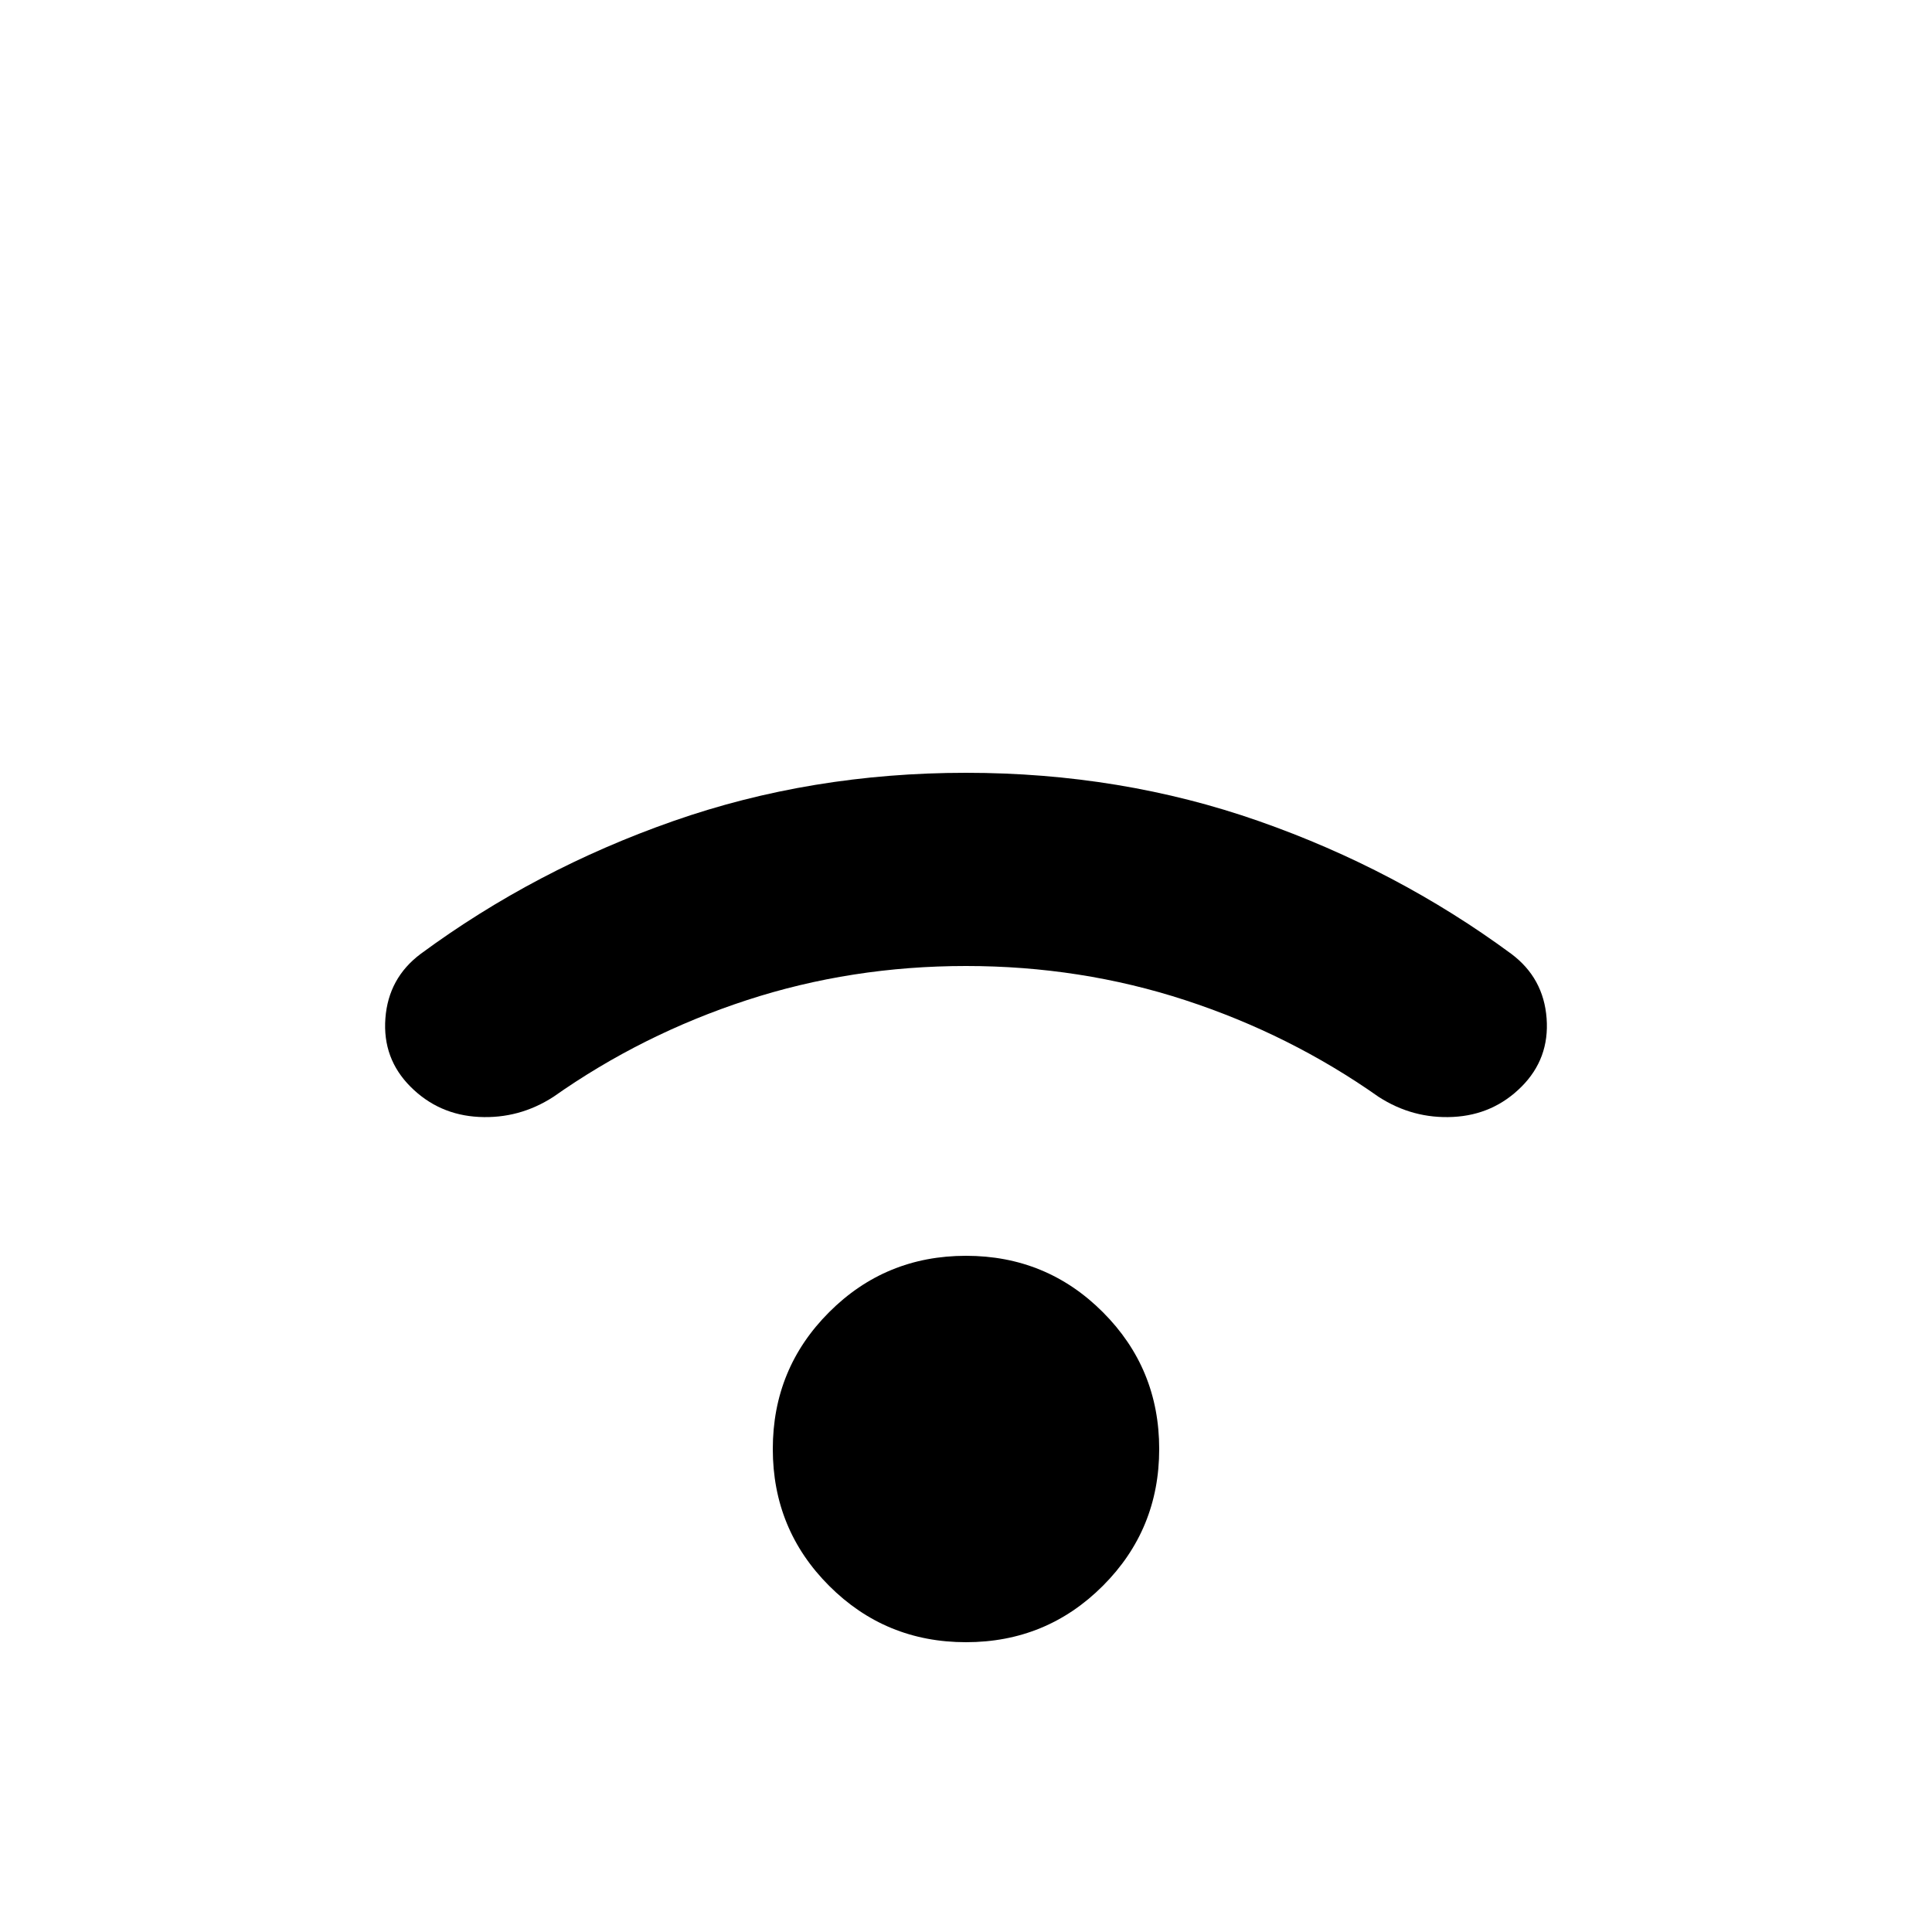
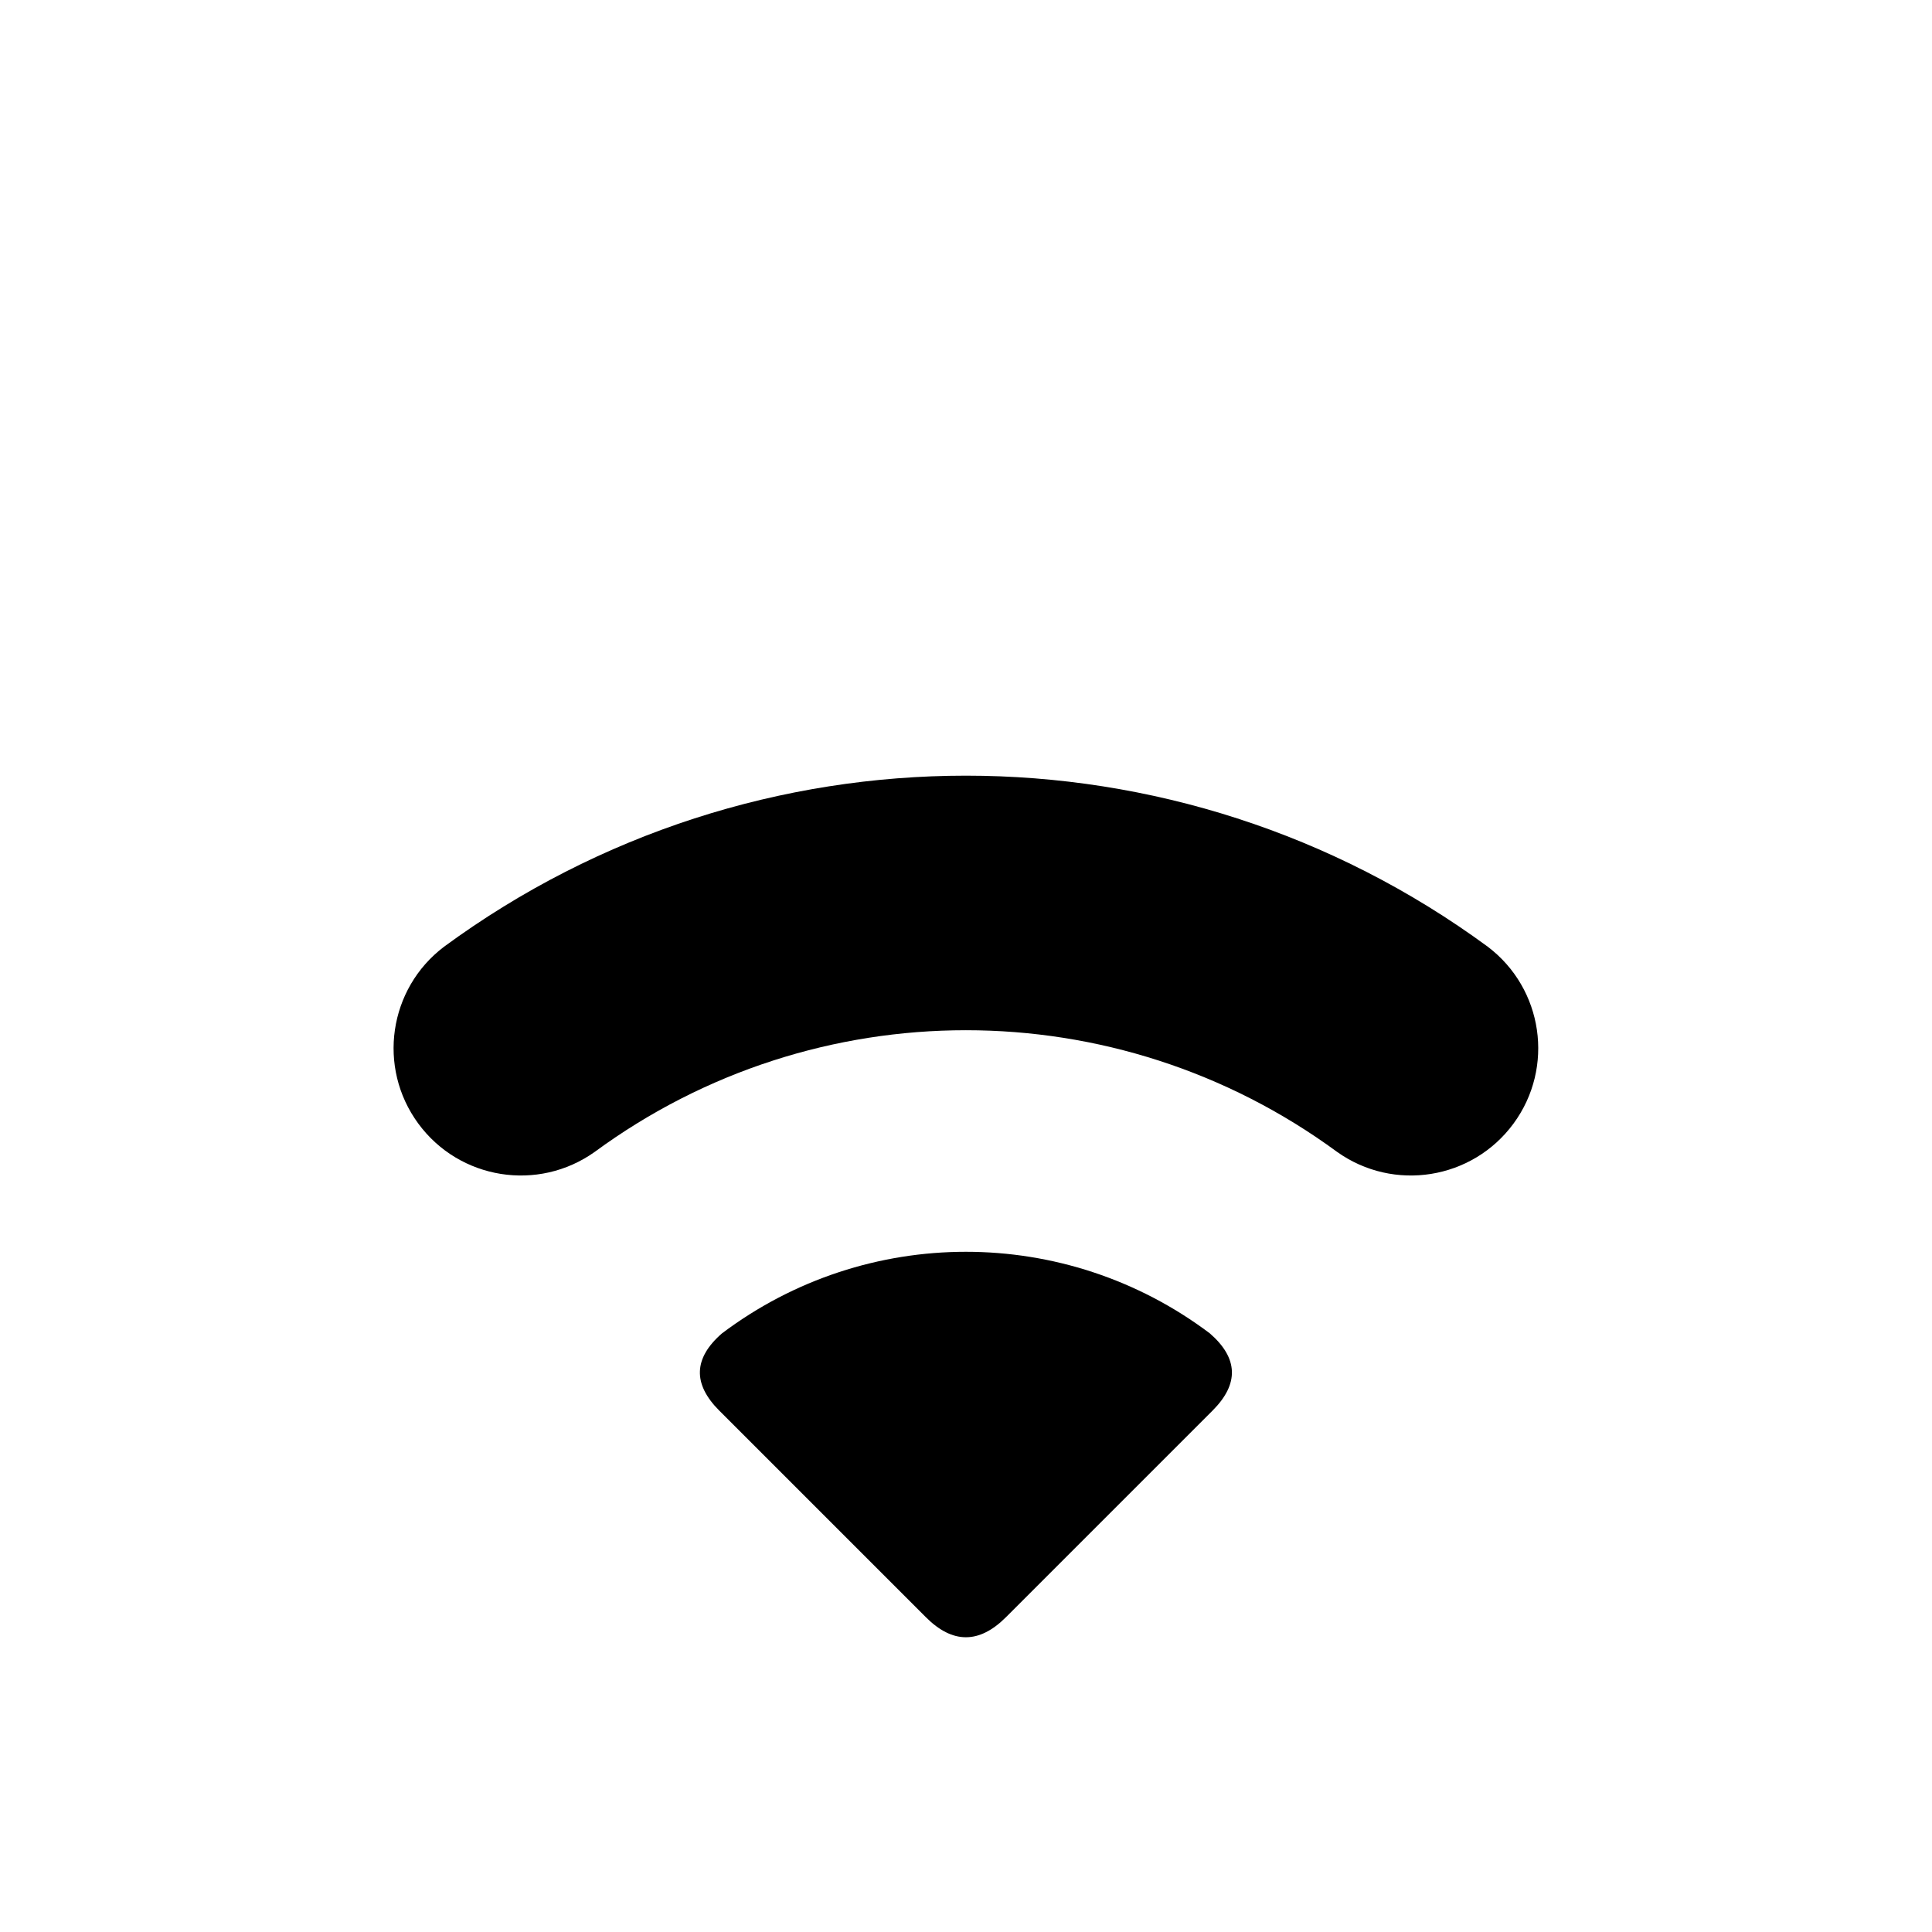
- <svg xmlns="http://www.w3.org/2000/svg" height="20" viewBox="0 -960 960 960" width="20">
-   <path d="M412-172q-28-28-28-68t28-68q28-28 68-28t68 28q28 28 28 68t-28 68q-28 28-68 28t-68-28Zm68-308q-57 0-109 17t-96 48q-17 11-37 10t-34-15q-14-14-12.5-34t17.5-32q57-42 125.5-66T480-576q77 0 145.5 24T751-486q16 12 17.5 32T756-420q-14 14-34 15t-37-10q-44-31-96-48t-109-17Z" />
+ <svg xmlns="http://www.w3.org/2000/svg" viewBox="-51.22 -48.88 102.45 102.45">
+   <path d="M-2.12 36.88 L-13.08 25.92 Q-15.2 23.8 -12.94 21.83 A21.5 21.5 0 0 1 12.94 21.83 Q15.2 23.8 13.08 25.92 L2.12 36.88 Q0 39 -2.12 36.88 Z M-27.67 1.32 A46.75 46.75 0 0 1 27.67 1.32 A6.75 6.75 0 0 1 19.68 12.2 A33.25 33.25 0 0 0 -19.68 12.2 A6.75 6.75 0 0 1 -27.67 1.32 Z" />
</svg>
